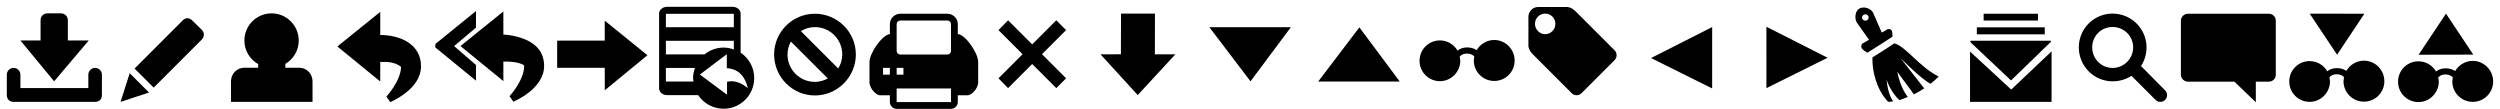
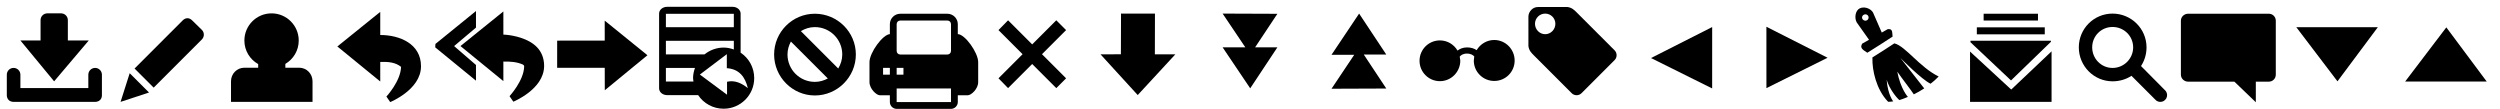
<svg xmlns="http://www.w3.org/2000/svg" xmlns:xlink="http://www.w3.org/1999/xlink" width="368" height="16" id="svg2" version="1.1">
  <defs id="defs4">
    <linearGradient xlink:href="#linearGradient5367" id="linearGradient7161" gradientUnits="userSpaceOnUse" x1="200.163" y1="4.672" x2="200.163" y2="15.161" gradientTransform="translate(60.98553,-37.01234)" />
    <linearGradient id="linearGradient5367">
      <stop style="stop-color:#000000;stop-opacity:0.7" offset="0" id="stop5369" />
      <stop style="stop-color:#000000;stop-opacity:0.5" offset="1" id="stop5371" />
    </linearGradient>
  </defs>
  <g id="layer1">
    <path id="path2989" fill="MenuText" d="m 39.973,1.967 c -2.209,0 -4,1.791 -4,4 0,1.494 0.817,2.782 2.031,3.469 l 0,0.531 -2.031,0 c -1.098,0 -1.969,0.892 -1.969,2 l 0,3.031 12,0 0,-3.031 c 0,-1.108 -0.871,-2 -1.969,-2 l -2.031,0 0,-0.562 c 1.181,-0.695 1.969,-1.968 1.969,-3.438 0,-2.209 -1.791,-4 -4,-4 z" />
    <path id="path3000" fill="MenuText" d="m 291.99,2.026 0,1 8,0 0,-1 -8,0 z m -1,2 0,1.031 10,0 0,-1.031 -10,0 z m -0.938,1.969 0,0.219 5.969,5.625 5.875,-5.687 0,-0.156 -11.844,0 z m 11.938,1.562 -5.938,5.625 -6.062,-5.594 0,7.406 12,0 0,-7.438 z" />
    <path id="path3011" fill="MenuText" d="m 274.278,1.107 c -0.191,0.007 -0.36,0.038 -0.531,0.125 -0.672,0.342 -0.789,1.446 -0.438,2.062 l 1.812,2.562 -1,0.563 c -0.419,0.675 0.15,0.934 0.75,1.344 1.254,-0.768 2.484,-1.576 3.719,-2.375 -0.073,-0.713 0.018,-1.177 -0.719,-1.094 l -0.875,0.5 -1.281,-2.938 c -0.263,-0.462 -0.865,-0.77 -1.438,-0.75 z m 0.312,1 c 0.265,0 0.469,0.203 0.469,0.469 0,0.266 -0.203,0.469 -0.469,0.469 -0.265,0 -0.5,-0.203 -0.5,-0.469 0,-0.266 0.235,-0.469 0.5,-0.469 z m 4.25,4.281 c -1.061,0.706 -2.136,1.39 -3.219,2.063 l 0,0.094 c -0.053,1.752 0.549,4.627 2.312,6.437 0.213,0.007 0.475,-0.02 0.75,-0.062 0,-4e-6 -0.797,-0.945 -0.969,-3.188 0.418,1.358 1.403,2.597 1.875,3 0.39,-0.109 0.814,-0.287 1.25,-0.469 0,0 -1.075,-1.158 -1.562,-3.719 0.817,1.167 1.932,2.583 2.438,3.344 0.508,-0.251 1.026,-0.544 1.531,-0.875 -0.922,-1.173 -2.589,-3.311 -3.5,-4.469 0,0 3.189,3.224 4.438,3.781 0.414,-0.327 0.815,-0.674 1.188,-1.062 -2.808,-1.381 -4.863,-4.447 -6.5,-4.875 z" />
    <path id="path3022" fill="MenuText" d="m 89.013,3.036 6.289,5.094 -6.277,5.156 -0.008,-3.305 -7.004,-0.004 0.002,-3.995 7.002,-0.009 -0.004,-2.938 z" />
    <path id="path3033" fill="MenuText" d="m 6.971,1.964 c -0.554,0 -1,0.446 -1,1 l 0,2.992 -2.969,0 4.965,6.015 5.098,-6.015 -3.078,0 0,-2.992 c 0,-0.554 -0.446,-1 -1,-1 z m -4.969,8.031 c -0.551,0 -1,0.449 -1,1 l 0,3 c 0,0.616 0.41,1 1,1 l 12,0 c 0.572,0 1,-0.37 1,-0.969 l 0,-3.031 c 0,-0.551 -0.449,-1 -1,-1 -0.551,0 -1,0.449 -1,1 l 0,1.969 -10,0 0,-1.969 c 0,-0.551 -0.449,-1 -1,-1 z" />
    <path id="path3044" fill="MenuText" d="m 27.591,2.681 c -0.252,1e-6 -0.495,0.12 -0.688,0.312 l -7.094,7.094 2.812,2.812 7.094,-7.094 c 0.386,-0.386 0.386,-1.021 0,-1.406 l -1.438,-1.406 c -0.193,-0.193 -0.436,-0.312 -0.688,-0.312 z m -8.5,8.094 -1.344,4.219 4.188,-1.375 -2.844,-2.844 z" />
    <path id="path3055" fill="MenuText" d="m 70.064,1.625 -5.969,4.844 -0.031,0.5 6,4.906 0,-2.312 -3.219,-2.781 3.219,-2.719 z m 4.031,0.062 -6.313,5.094 6.313,5.156 0,-2.875 c 1.08,-0.014 1.956,0.044 2.875,0.438 0.14,0.105 0.19,0.153 0.188,0.281 -0.048,2.103 -2.156,4.375 -2.156,4.375 l 0.562,0.812 c 0,0 1.099,-0.449 2.219,-1.312 1.12,-0.864 2.312,-2.183 2.312,-3.969 0,-1.151 -0.419,-2.09 -1.062,-2.75 -0.644,-0.66 -1.478,-1.071 -2.281,-1.344 -0.803,-0.273 -1.596,-0.408 -2.188,-0.469 -0.193,-0.02 -0.323,-0.024 -0.469,-0.031 z" />
    <path id="path3066" fill="MenuText" d="m 55.973,1.746 -6.313,5.094 6.313,5.156 0,-2.875 c 1.228,-0.051 2.249,0.061 3.062,0.719 -0.048,2.103 -2.156,4.375 -2.156,4.375 l 0.562,0.812 c 0,0 1.099,-0.449 2.219,-1.312 1.12,-0.864 2.312,-2.183 2.312,-3.969 0,-3.291 -3.128,-4.594 -6,-4.594 z" />
    <path id="path3077" fill="MenuText" d="m 226.389,1.034 c -0.389,0 -0.715,0.152 -0.969,0.406 -0.254,0.254 -0.438,0.611 -0.438,1 l 0,4.344 c 0.091,0.644 0.4,0.962 0.812,1.375 l 5.562,5.562 c 0.393,0.393 1.044,0.393 1.438,0 l 4.875,-4.875 c 0.393,-0.393 0.393,-1.044 0,-1.437 l -5.562,-5.562 c -0.414,-0.426 -0.776,-0.738 -1.375,-0.812 l -4.344,0 z m 1.062,0.969 c 0.83,0 1.5,0.67 1.5,1.5 0,0.83 -0.67,1.531 -1.5,1.531 -0.83,0 -1.5,-0.701 -1.5,-1.531 0,-0.83 0.67,-1.5 1.5,-1.5 z" />
    <path id="path3088" fill="MenuText" d="m 322.089,2.02 c -0.576,0 -1.062,0.455 -1.062,1.031 l 0,7.938 c 0,0.576 0.486,1.031 1.062,1.031 l 6.812,0 3.156,3.031 0,-3.031 1.909,0 c 0.576,0 1.031,-0.455 1.031,-1.031 l 0,-7.938 c 0,-0.576 -0.455,-1.031 -1.031,-1.031 z" />
    <path id="path3237" fill="MenuText" d="m 98.207,1.003 c -0.665,0 -1.188,0.446 -1.188,1 l 0,11 c 0,0.554 0.522,1 1.188,1 l 4.562,0 c 0.806,1.216 2.182,2 3.75,2 2.485,0 4.5,-2.015 4.5,-4.5 0,-1.568 -0.784,-2.944 -2,-3.75 l 0,-5.75 c 0,-0.554 -0.522,-1 -1.188,-1 l -9.625,0 z m -0.188,1.031 10,0 0,1.969 -10,0 0,-1.969 z m 0,3.969 10,0 0,1.281 c -0.473,-0.169 -0.97,-0.281 -1.5,-0.281 -1.063,0 -2.042,0.384 -2.812,1 l -5.688,0 0,-2 z m 8.969,1.969 0,2.063 c 1.831,0.13 2.696,1.283 3.094,2.938 -0.924,-0.744 -1.923,-1.203 -3.062,-0.938 l 0,1.906 -4,-2.969 3.969,-3 z m -8.969,2.031 4.281,0 c -0.169,0.473 -0.281,0.97 -0.281,1.5 0,0.172 0.044,0.333 0.062,0.5 l -4.062,0 0,-2 z" />
    <path id="path3248" fill="MenuText" d="m 119.95,2.021 c -3.312,0 -6,2.688 -6,6 0,3.312 2.688,6.031 6,6.031 3.312,0 6.031,-2.719 6.031,-6.031 0,-3.312 -2.719,-6 -6.031,-6 z m 0,1.969 c 2.231,0 4.031,1.8 4.031,4.031 0,0.762 -0.229,1.456 -0.594,2.062 l -5.5,-5.5 c 0.606,-0.365 1.3,-0.594 2.062,-0.594 z m -3.531,2.125 5.438,5.437 c -0.568,0.305 -1.214,0.5 -1.906,0.5 -2.231,0 -4.031,-1.8 -4.031,-4.031 0,-0.695 0.193,-1.337 0.5,-1.906 z" />
    <path id="path3259" fill="MenuText" d="m 132.519,2.024 c -0.84,0 -1.531,0.692 -1.531,1.531 l 0,1.469 c -1.046,0.047 -3,2.727 -3,4.125 l 0,2.938 c 0,0.971 1.018,1.938 1.531,1.938 l 1.469,0 0,1 c 0,0.545 0.455,1 1,1 l 8,0 c 0.545,0 1,-0.455 1,-1 l 0,-1 1.469,0 c 0.508,-0.005 1.531,-0.934 1.531,-1.938 l 0,-2.938 c 0,-1.414 -1.961,-4.125 -3,-4.125 l 0,-1.469 c 0,-0.84 -0.692,-1.531 -1.531,-1.531 l -6.938,0 z m 0,1 6.938,0 c 0.303,0 0.531,0.228 0.531,0.531 l 0,3.938 c 0,0.303 -0.228,0.531 -0.531,0.531 l -6.938,0 c -0.303,0 -0.531,-0.228 -0.531,-0.531 l 0,-3.938 c 0,-0.303 0.228,-0.531 0.531,-0.531 z m -2.531,6.969 1,0 0,1 -1,0 0,-1 z m 2,0 1,0 0,1 -1,0 0,-1 z m 0,3.031 8,0 0,2 -8,0 0,-2 z" />
    <path id="path3270" fill="MenuText" d="m 148.389,2.987 -1.413,1.444 3.548,3.548 -3.548,3.548 1.413,1.444 3.548,-3.548 3.548,3.548 1.444,-1.444 -3.548,-3.548 3.548,-3.548 -1.444,-1.444 -3.548,3.548 -3.548,-3.548 z" />
-     <path id="path4871-3" d="m 178.015,4 6.061,7.971 5.942,-7.969 z" style="fill:#000000;fill-opacity:1" />
-     <path id="path4871-3-45" d="m 194.038,12 6.061,-7.971 5.942,7.969 z" style="fill:#000000;fill-opacity:1" />
+     <path id="path4871-3" d="m 338.015,4 6.061,7.971 5.942,-7.969 z" style="fill:#000000;fill-opacity:1" />
+     <path id="path4871-3-45" d="m 354.038,12 6.061,-7.971 5.942,7.969 z" style="fill:#000000;fill-opacity:1" />
    <path id="path3022-0" d="m 173.008,8.002 -5.536,5.99 -5.476,-5.994 2.999,-0.008 0.02,-5.993 4.995,0.002 -0.014,5.999 z" style="fill:#000000;fill-opacity:1" />
    <path style="font-size:medium;font-style:normal;font-variant:normal;font-weight:normal;font-stretch:normal;text-indent:0;text-align:start;text-decoration:none;line-height:normal;letter-spacing:normal;word-spacing:normal;text-transform:none;direction:ltr;block-progression:tb;writing-mode:lr-tb;text-anchor:start;baseline-shift:baseline;color:#000000;fill:#000000;fill-opacity:1;stroke:none;stroke-width:2.906;marker:none;visibility:visible;display:inline;overflow:visible;enable-background:accumulate;font-family:Sans;-inkscape-font-specification:Sans" d="m 310.97,2.001 c -2.75,0 -4.969,2.219 -4.969,4.969 0,2.75 2.219,5 4.969,5 1.016,0 1.991,-0.288 2.781,-0.812 l 3.469,3.469 a 1,1 0 1 0 1.406,-1.406 l -3.469,-3.5 c 0.515,-0.785 0.812,-1.743 0.812,-2.75 0,-2.75 -2.25,-4.969 -5,-4.969 z m 0,1.969 c 1.669,0 3.031,1.331 3.031,3 0,1.669 -1.362,3.031 -3.031,3.031 -1.669,0 -3,-1.362 -3,-3.031 0,-1.669 1.331,-3 3,-3 z" id="path3258" />
-     <path id="path5035-94" d="m 347.977,8.93 c -1.105,0 -2.072,0.612 -2.594,1.5 -0.336,-0.235 -0.804,-0.406 -1.406,-0.406 -0.612,0 -1.075,0.204 -1.406,0.469 -0.521,-0.895 -1.484,-1.5 -2.594,-1.5 -1.66,0 -3,1.34 -3,3 0,1.66 1.34,3 3,3 1.66,0 3,-1.368 3,-3.027 l -0.086,-0.582 c 0.151,-0.203 0.485,-0.453 1.062,-0.453 0.592,0 0.917,0.24 1.078,0.422 l -0.066,0.609 c 0,1.66 1.352,3 3.012,3 1.66,0 3,-1.34 3,-3 0,-1.66 -1.34,-3.031 -3,-3.031 z" style="fill:#000000;fill-opacity:1" />
-     <path style="fill:#000000;fill-opacity:1;stroke:none" d="m 348.035,2.023 -8.051,-0.016 4.035,6.047 z" id="path5212" />
-     <path id="path5035-94-4" d="m 363.992,8.961 c -1.105,0 -2.072,0.612 -2.594,1.5 -0.336,-0.235 -0.804,-0.406 -1.406,-0.406 -0.612,0 -1.075,0.204 -1.406,0.469 -0.521,-0.895 -1.484,-1.5 -2.594,-1.5 -1.66,0 -3,1.34 -3,3 0,1.66 1.34,3 3,3 1.66,0 3,-1.368 3,-3.027 l -0.086,-0.582 c 0.151,-0.203 0.485,-0.453 1.062,-0.453 0.592,0 0.917,0.24 1.078,0.422 l -0.066,0.609 c 0,1.66 1.352,3 3.012,3 1.66,0 3,-1.34 3,-3 0,-1.66 -1.34,-3.031 -3,-3.031 z" style="fill:#000000;fill-opacity:1" />
-     <path style="fill:#000000;fill-opacity:1;stroke:none" d="m 364.066,8.039 -8.051,0.016 4.035,-6.047 z" id="path5212-1" />
+     <path style="fill:#000000;fill-opacity:1;stroke:none" d="m 179.969,2 3.344,4.969 -3.344,0 4.062,6.031 4,-6.031 -3.281,0 3.281,-4.938 L 179.969,2 z" id="path5212" />
+     <path style="fill:#000000;fill-opacity:1;stroke:none" d="M 200.062,2 196,8.062 l 3.344,0 -3.344,5 8.062,-0.031 -3.312,-5 3.312,0 -4,-6.031 z" id="path5212-1" />
    <path id="path5035" d="m 219.956,5.885 c -1.105,0 -2.072,0.612 -2.594,1.5 -0.336,-0.235 -0.804,-0.406 -1.406,-0.406 -0.612,0 -1.075,0.204 -1.406,0.469 -0.521,-0.895 -1.484,-1.5 -2.594,-1.5 -1.66,0 -3,1.34 -3,3 0,1.66 1.34,3 3,3 1.66,0 3,-1.368 3,-3.027 l -0.086,-0.582 c 0.151,-0.203 0.485,-0.453 1.062,-0.453 0.592,0 0.917,0.24 1.078,0.422 l -0.066,0.609 c 0,1.66 1.352,3 3.012,3 1.66,0 3,-1.34 3,-3 0,-1.66 -1.34,-3.031 -3,-3.031 z" style="fill:#000000;fill-opacity:1" />
    <path id="path4353" fill="MenuText" d="m 252.032,3.983 -9.003,4.561 9,4.472 z" />
    <path id="path4364" fill="MenuText" d="m 260.015,3.939 9.003,4.561 -9,4.472 z" />
  </g>
</svg>
